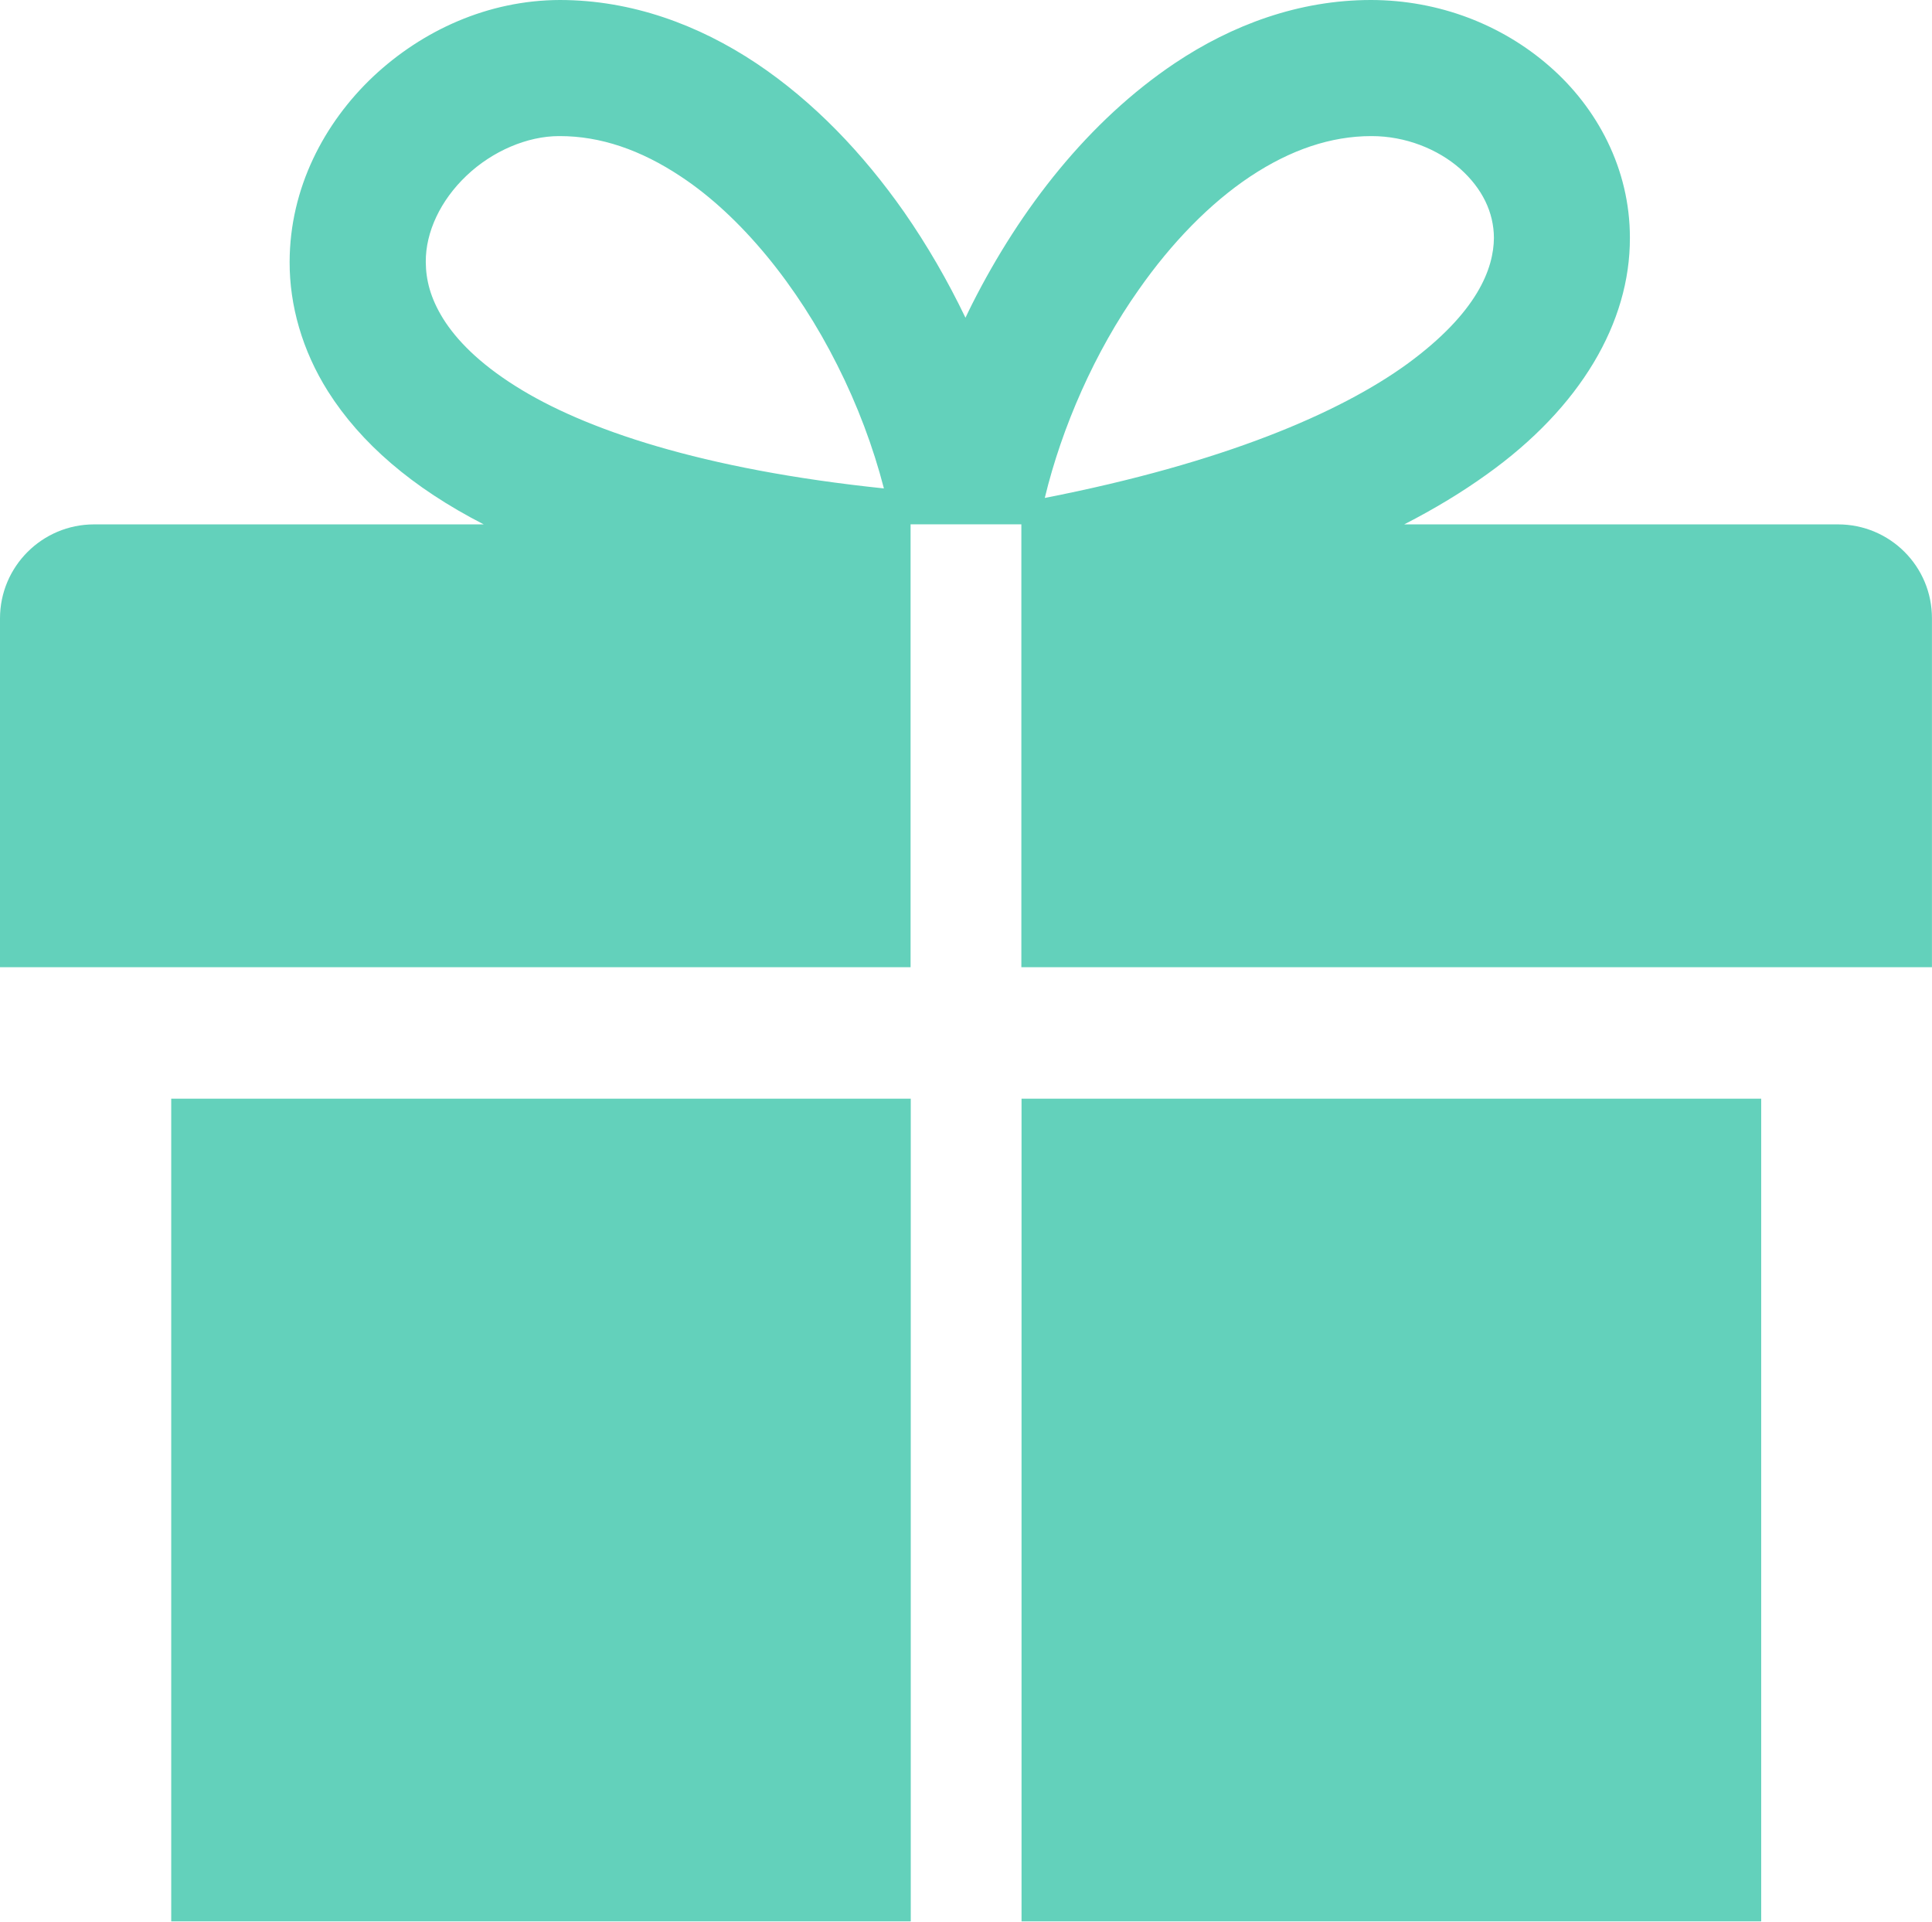
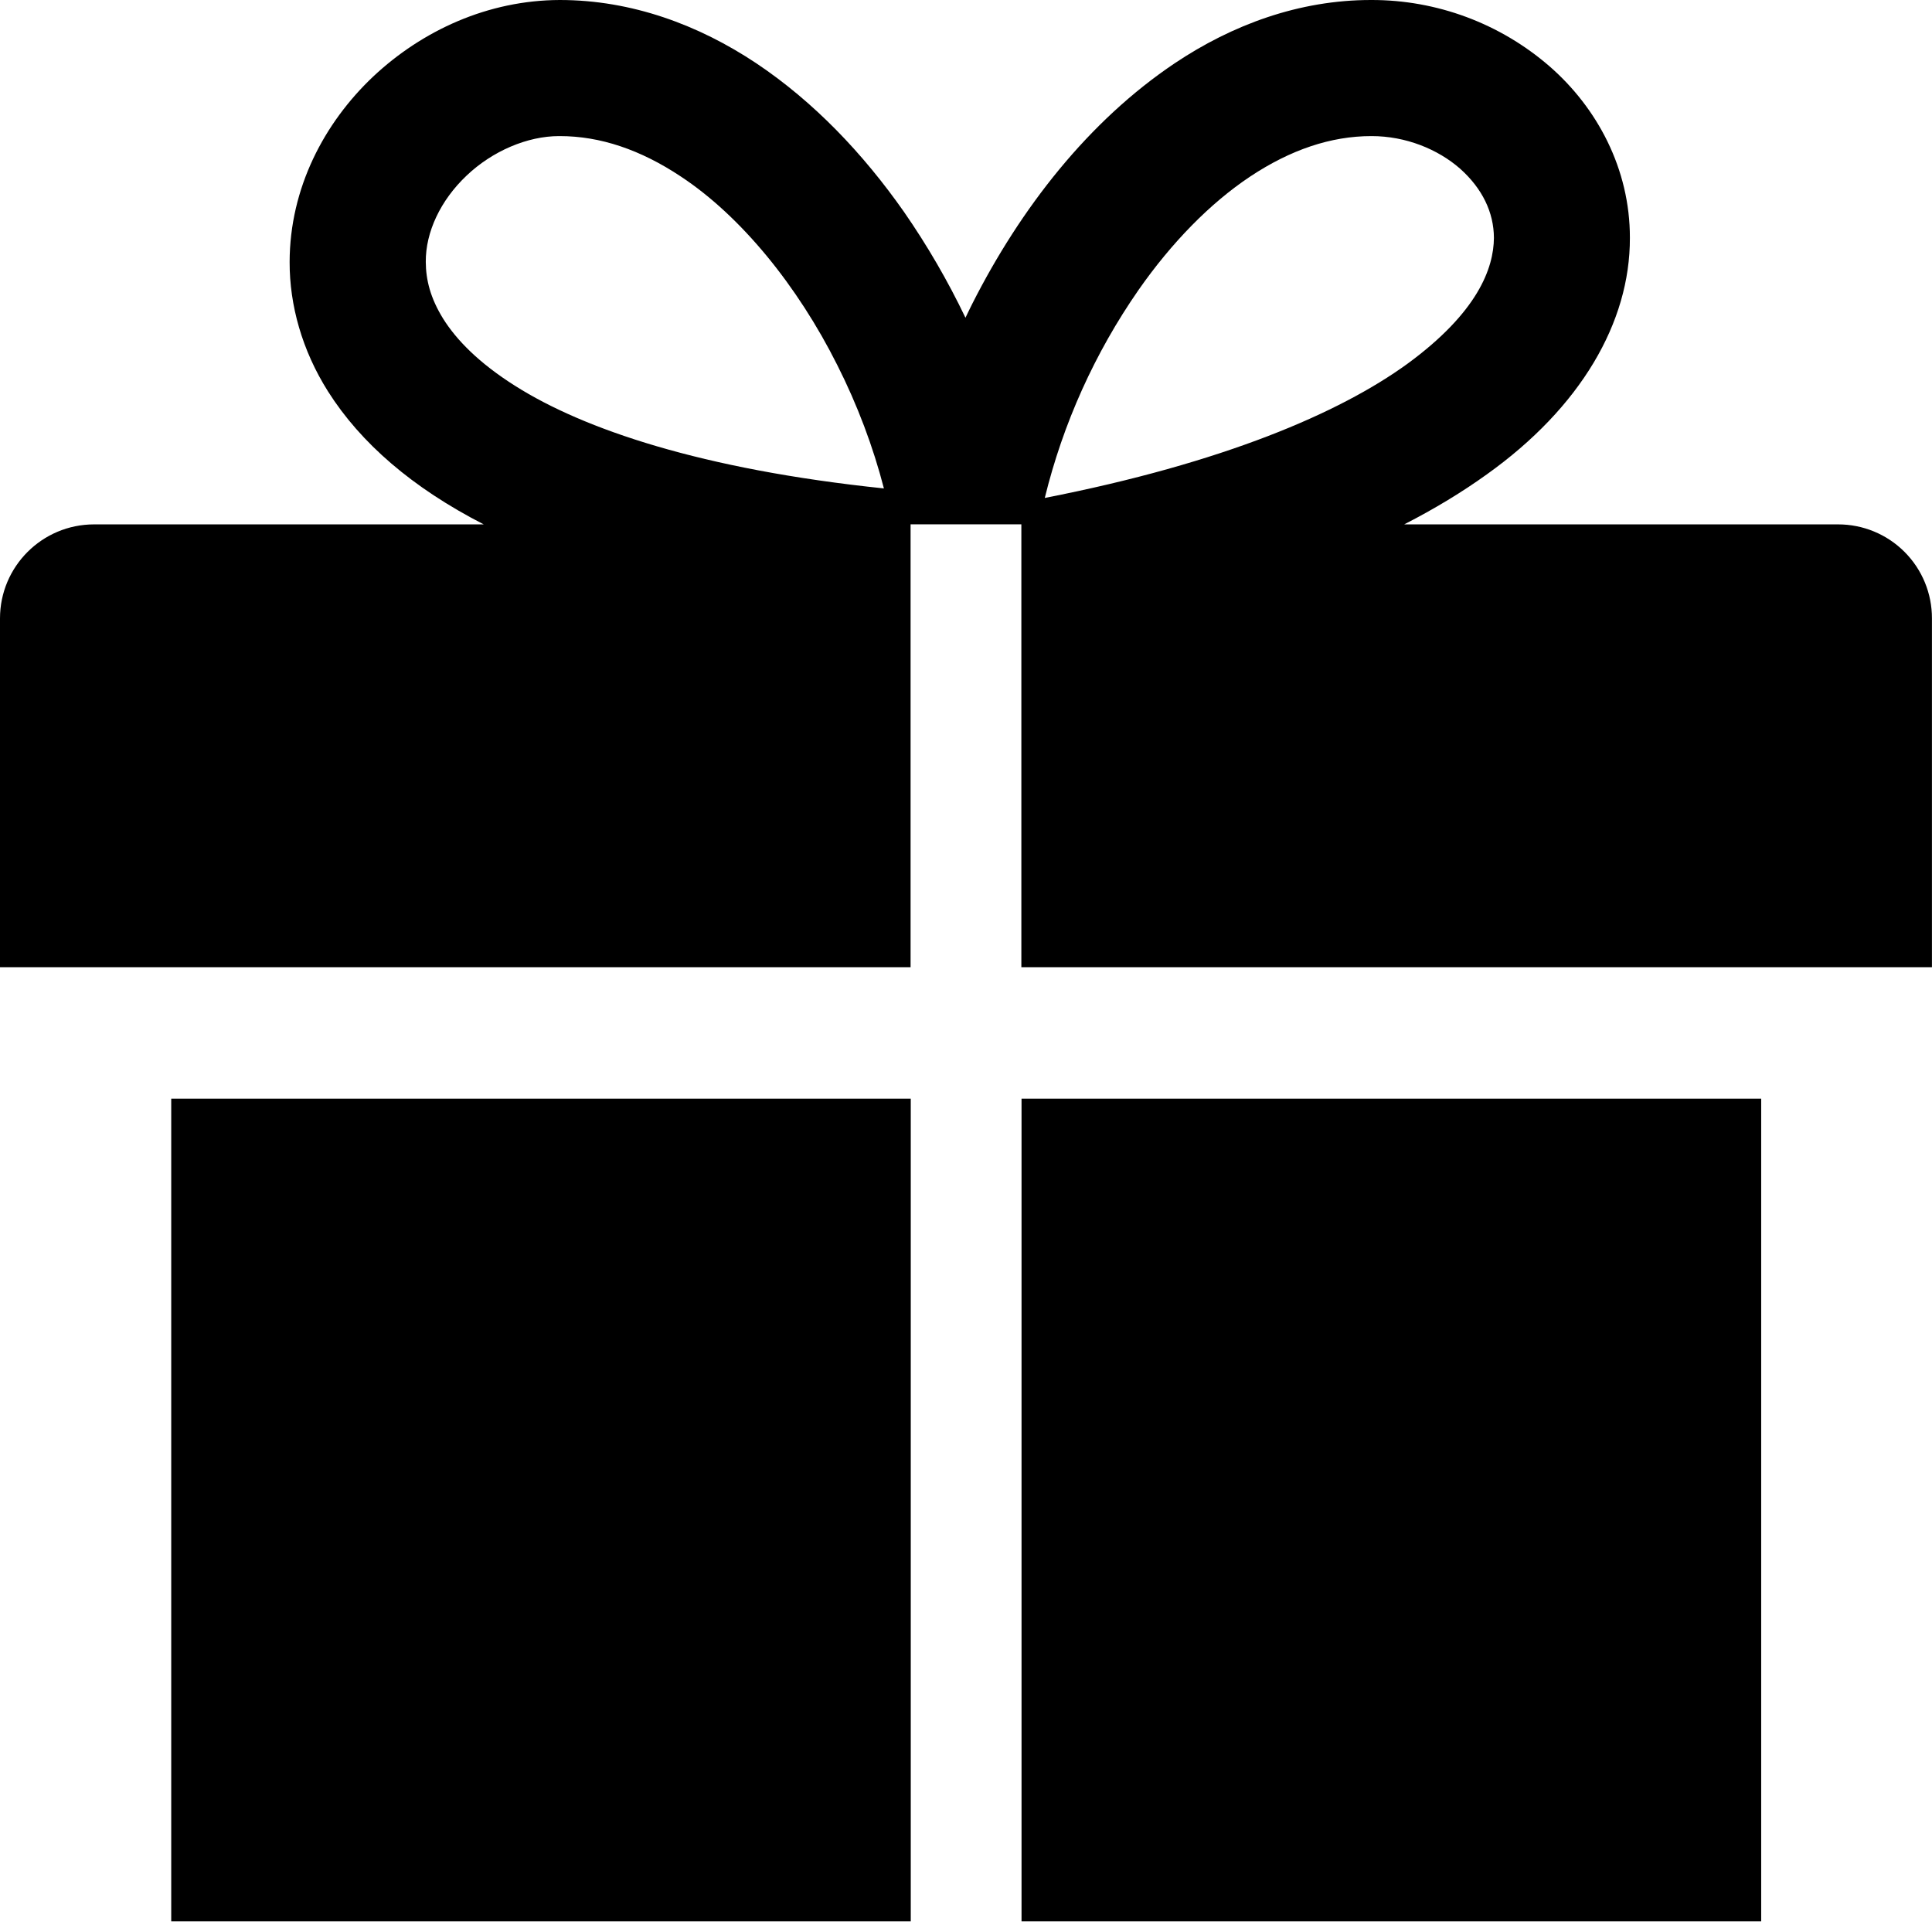
- <svg xmlns="http://www.w3.org/2000/svg" version="1.1" id="Layer_1" x="0px" y="0px" width="32.666px" height="32.486px" viewBox="239.665 239.757 32.666 32.486" enable-background="new 239.665 239.757 32.666 32.486" xml:space="preserve">
-   <path fill="#63D1BB" d="M242.56,272.243h12.504v-13.91H242.56V272.243z M270.742,248.623h-7.335 c0.521-0.267,0.984-0.549,1.396-0.845c1.588-1.133,2.424-2.57,2.42-3.999c0.002-1.169-0.556-2.202-1.359-2.901 c-0.805-0.704-1.869-1.119-3.016-1.121c-1.22-0.001-2.352,0.421-3.32,1.069c-1.459,0.979-2.606,2.451-3.424,4.067 c-0.039,0.079-0.078,0.157-0.115,0.236c-0.299-0.623-0.647-1.226-1.041-1.792c-0.691-0.985-1.523-1.86-2.497-2.511 c-0.97-0.646-2.103-1.069-3.322-1.069c-1.213,0.004-2.323,0.514-3.155,1.295c-0.828,0.783-1.41,1.885-1.412,3.135 c-0.002,0.73,0.211,1.494,0.649,2.188c0.552,0.872,1.424,1.628,2.633,2.248h-6.588c-0.878,0-1.591,0.712-1.591,1.59v5.897h15.396 v-7.488h1.873v7.488h15.396v-5.897C272.333,249.334,271.621,248.623,270.742,248.623 M248.38,246.284 c-0.622-0.391-1-0.785-1.22-1.135c-0.22-0.354-0.294-0.662-0.296-0.963c-0.004-0.504,0.248-1.042,0.691-1.461 c0.437-0.415,1.028-0.667,1.562-0.667h0.013c0.685,0,1.366,0.231,2.046,0.683c1.018,0.671,1.975,1.85,2.645,3.187 c0.342,0.676,0.609,1.39,0.789,2.087C251.528,247.694,249.532,247.013,248.38,246.284 M258.917,244.657 c0.557-0.797,1.21-1.466,1.887-1.916c0.68-0.451,1.362-0.683,2.047-0.683h0.006c0.574,0,1.117,0.22,1.494,0.55 c0.377,0.336,0.571,0.739,0.573,1.171c-0.004,0.512-0.272,1.259-1.467,2.132c-1.138,0.825-3.101,1.673-6.127,2.265 C257.62,246.974,258.177,245.704,258.917,244.657 M256.937,272.243h12.506v-13.91h-12.506V272.243z" />
+ <svg xmlns="http://www.w3.org/2000/svg" width="32.666" height="32.486" viewBox="239.665 239.757 32.666 32.486">
+   <path d="M242.56 272.243h12.504v-13.91H242.56v13.91zm28.182-23.62h-7.335c.521-.267.984-.549 1.396-.845 1.588-1.133 2.424-2.57 2.42-3.999.002-1.169-.556-2.202-1.359-2.901a4.585 4.585 0 00-3.016-1.121c-1.22-.001-2.352.421-3.32 1.069-1.459.979-2.606 2.451-3.424 4.067-.039.079-.078.157-.115.236a12.944 12.944 0 00-1.041-1.792c-.691-.985-1.523-1.86-2.497-2.511-.97-.646-2.103-1.069-3.322-1.069-1.213.004-2.323.514-3.155 1.295-.828.783-1.41 1.885-1.412 3.135-.002.73.211 1.494.649 2.188.552.872 1.424 1.628 2.633 2.248h-6.588c-.878 0-1.591.712-1.591 1.59v5.897h15.396v-7.488h1.873v7.488h15.396v-5.897a1.585 1.585 0 00-1.588-1.59m-22.362-2.339c-.622-.391-1-.785-1.22-1.135-.22-.354-.294-.662-.296-.963-.004-.504.248-1.042.691-1.461.437-.415 1.028-.667 1.562-.667h.013c.685 0 1.366.231 2.046.683 1.018.671 1.975 1.85 2.645 3.187.342.676.609 1.39.789 2.087-3.082-.321-5.078-1.002-6.23-1.731m10.537-1.627c.557-.797 1.21-1.466 1.887-1.916.68-.451 1.362-.683 2.047-.683h.006c.574 0 1.117.22 1.494.55.377.336.571.739.573 1.171-.004.512-.272 1.259-1.467 2.132-1.138.825-3.101 1.673-6.127 2.265a10.57 10.57 0 011.587-3.519m-1.98 27.586h12.506v-13.91h-12.506v13.91z" />
</svg>
